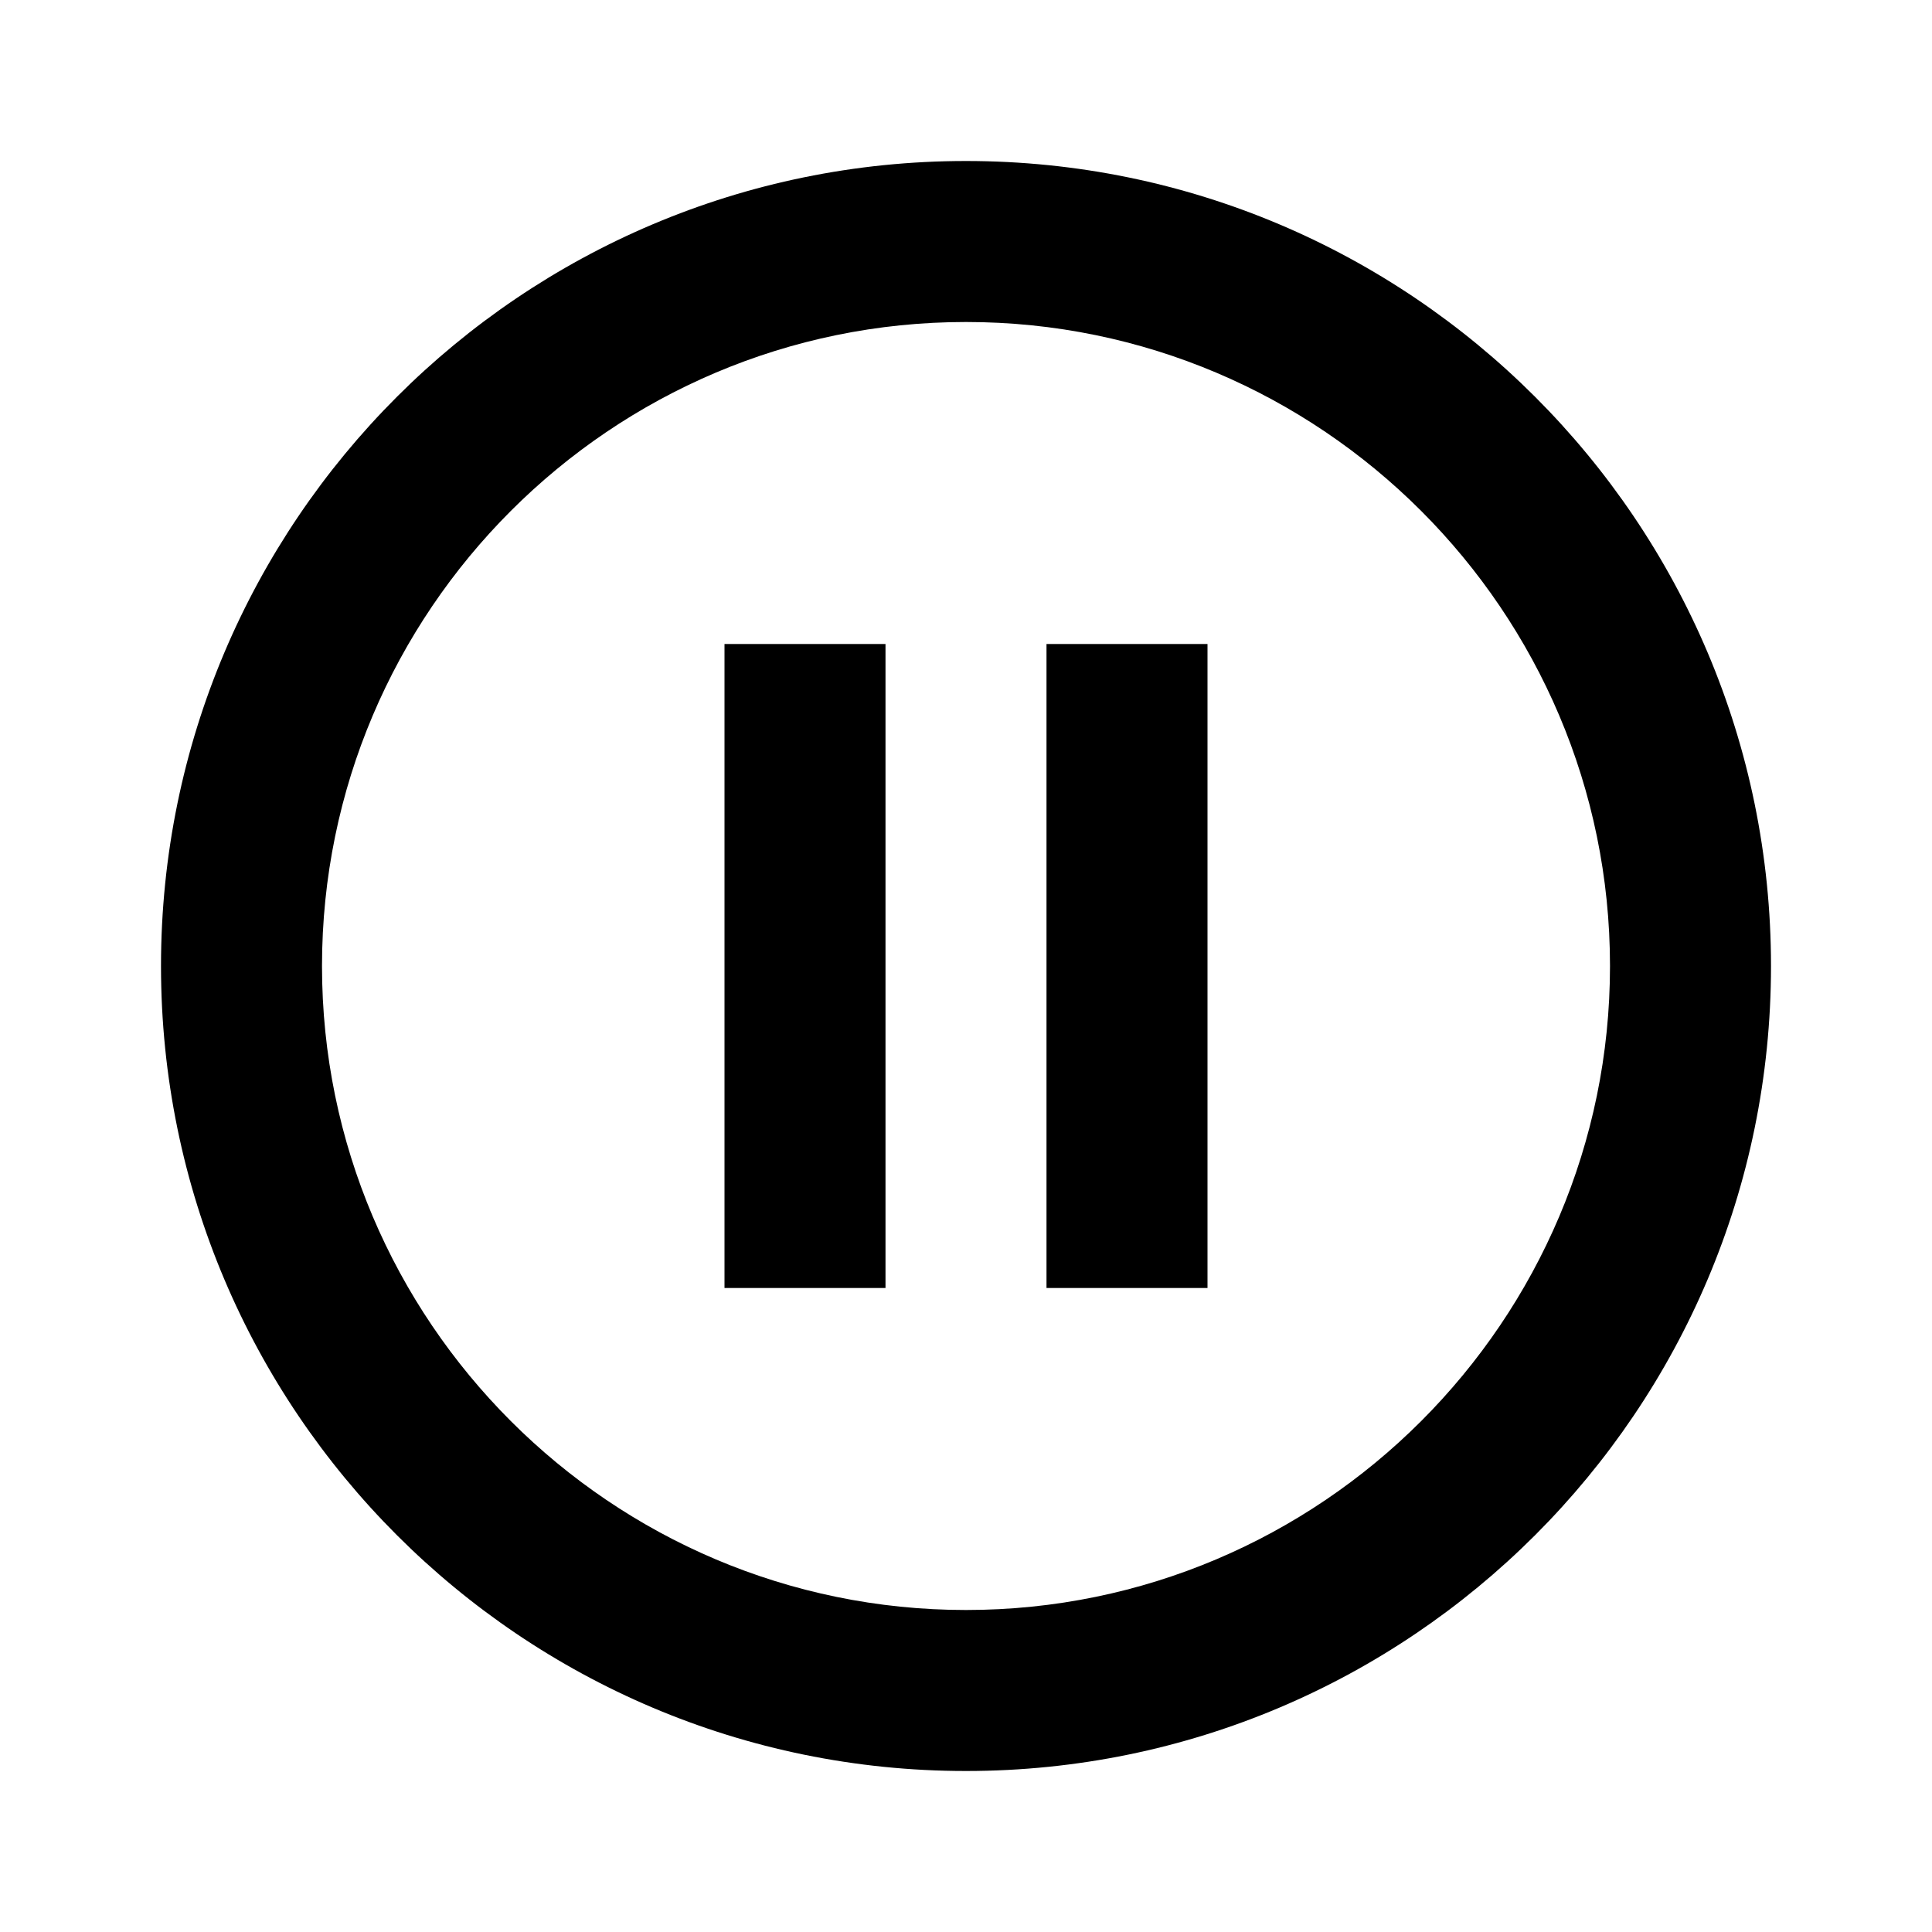
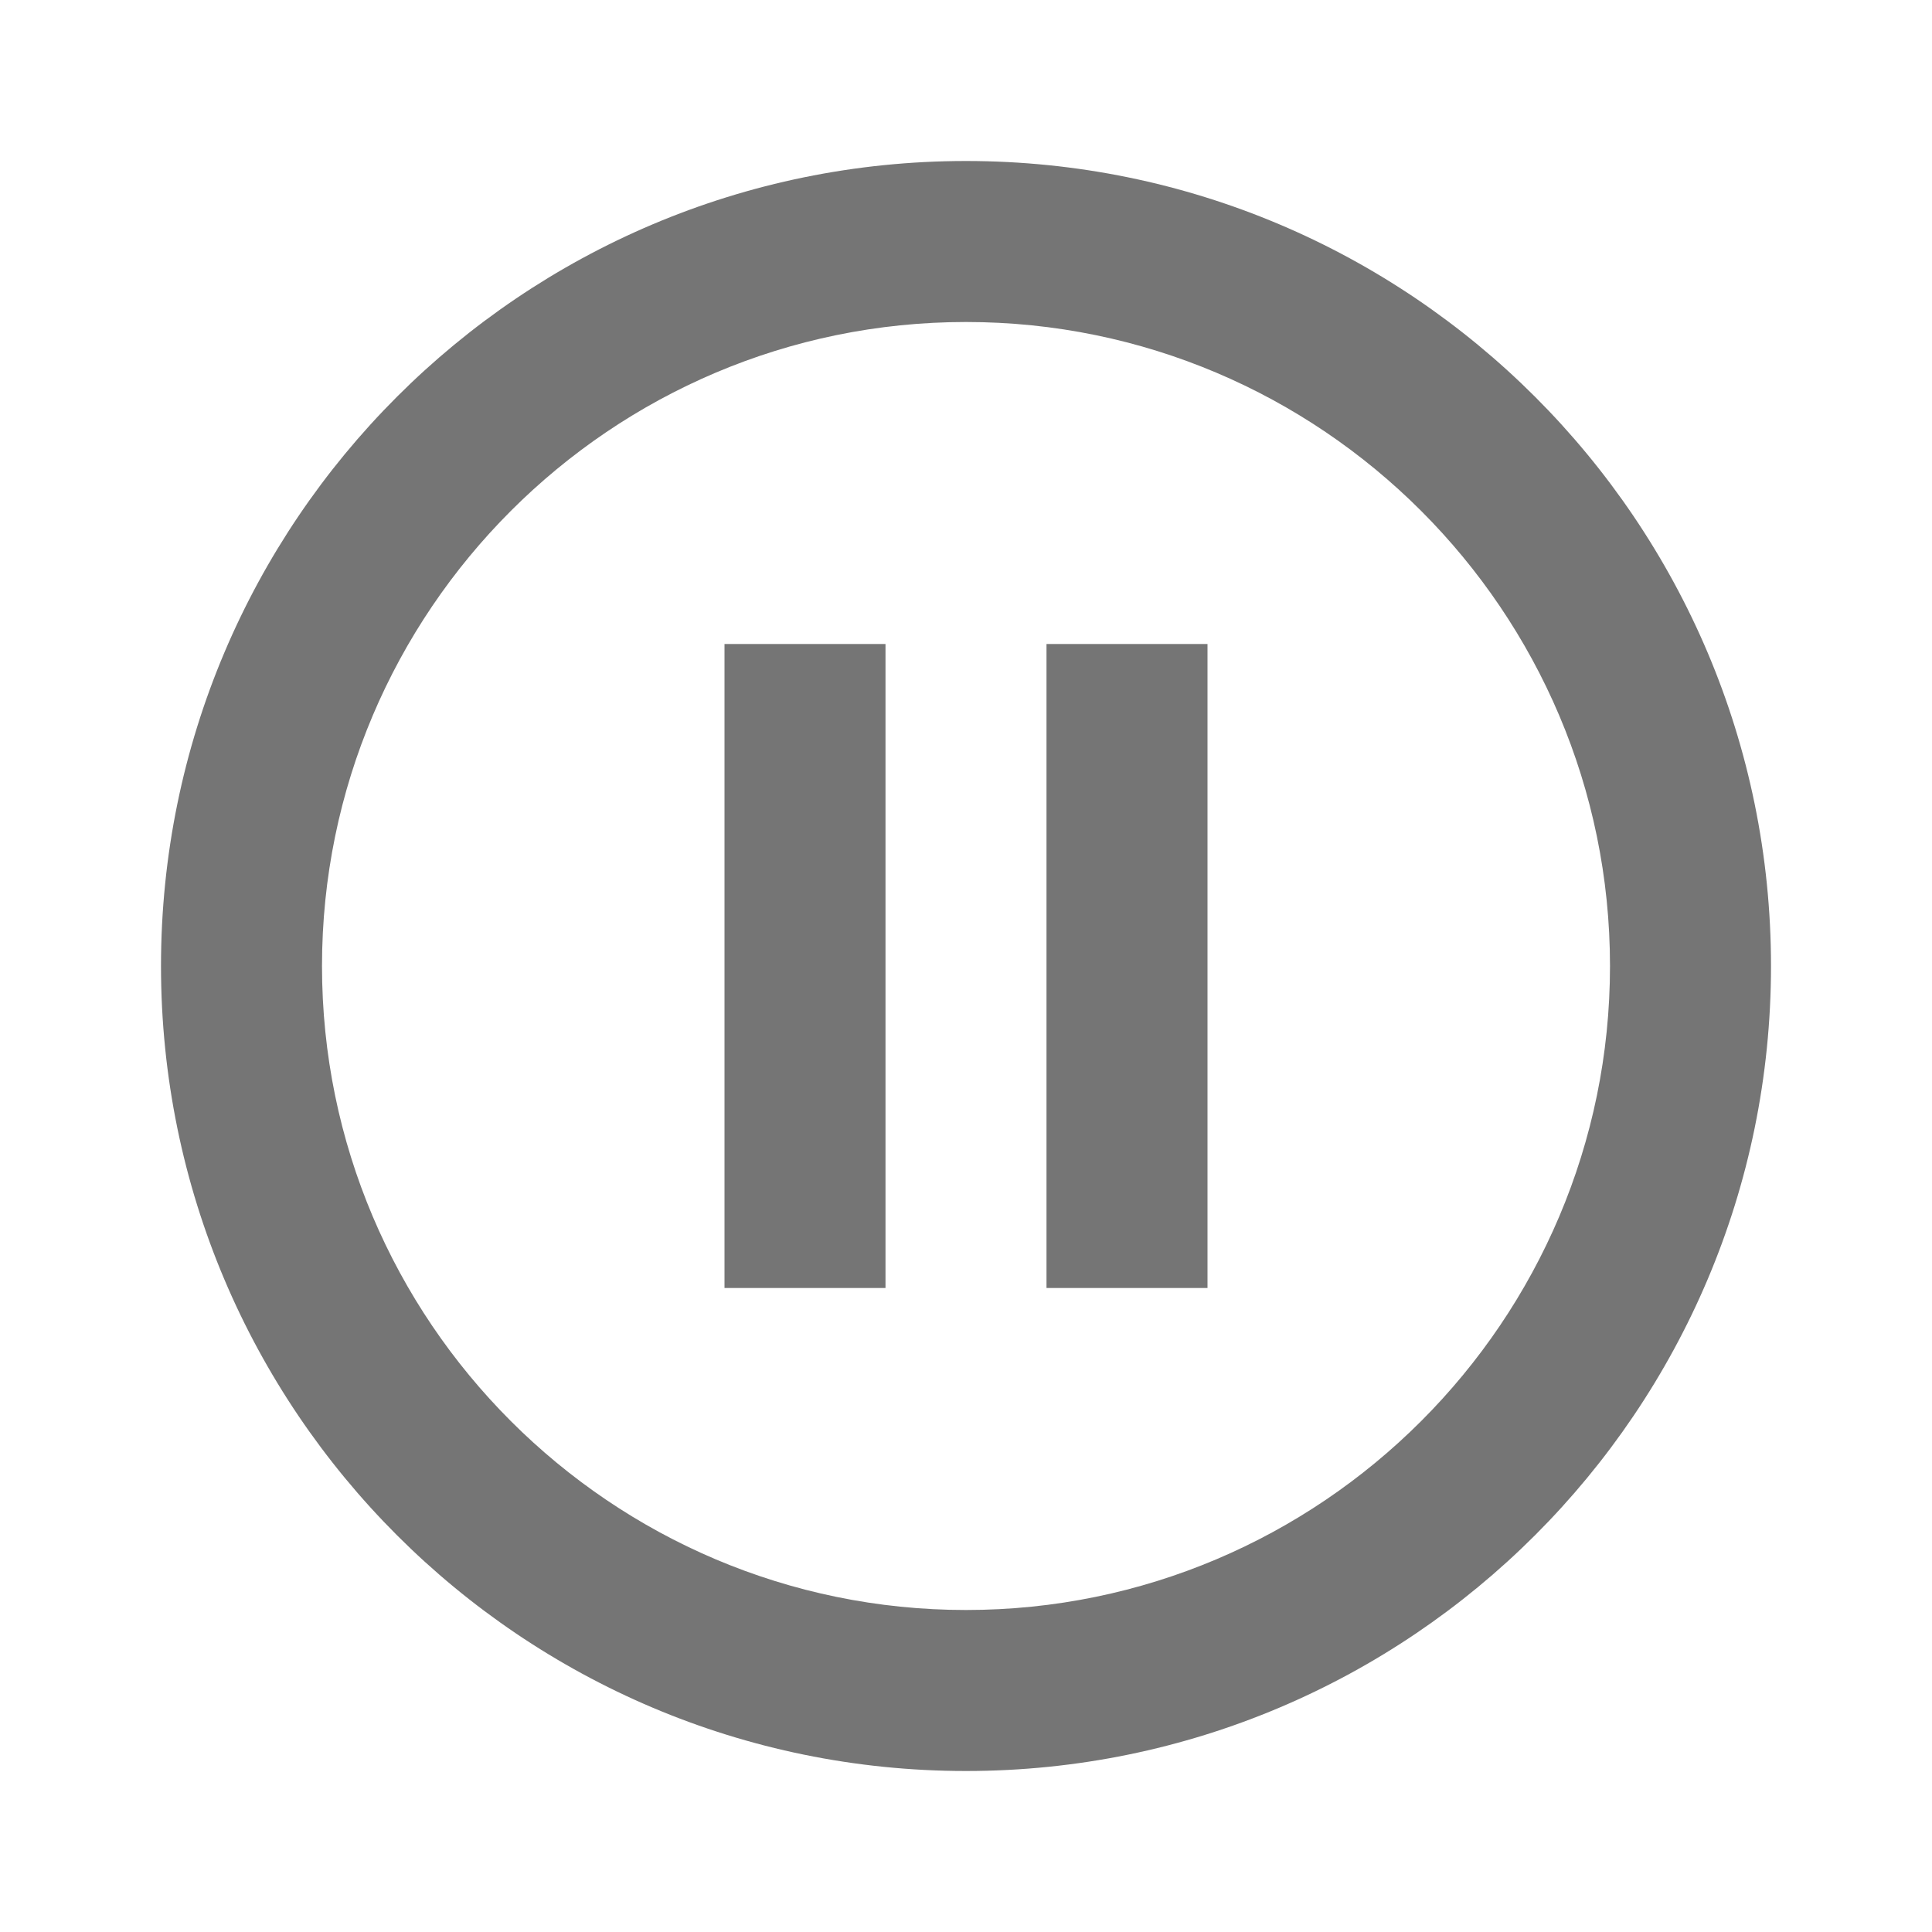
<svg xmlns="http://www.w3.org/2000/svg" width="24" height="24" viewBox="0 0 24 24">
  <path fill="none" d="M0 0h24v24H0V0z" />
-   <path d="M9 16h2V8H9v8zm3-14C6.48 2 2 6.48 2 12s4.48 10 10 10 10-4.48 10-10S17.52 2 12 2zm0 18c-4.41 0-8-3.59-8-8s3.59-8 8-8 8 3.59 8 8-3.59 8-8 8zm1-4h2V8h-2v8z" />
+   <path fill="#757575" d="M9 16h2V8H9v8zm3-14C6.48 2 2 6.48 2 12s4.48 10 10 10 10-4.48 10-10S17.52 2 12 2zm0 18c-4.41 0-8-3.59-8-8s3.59-8 8-8 8 3.59 8 8-3.59 8-8 8zm1-4h2V8h-2v8z" />
</svg>
